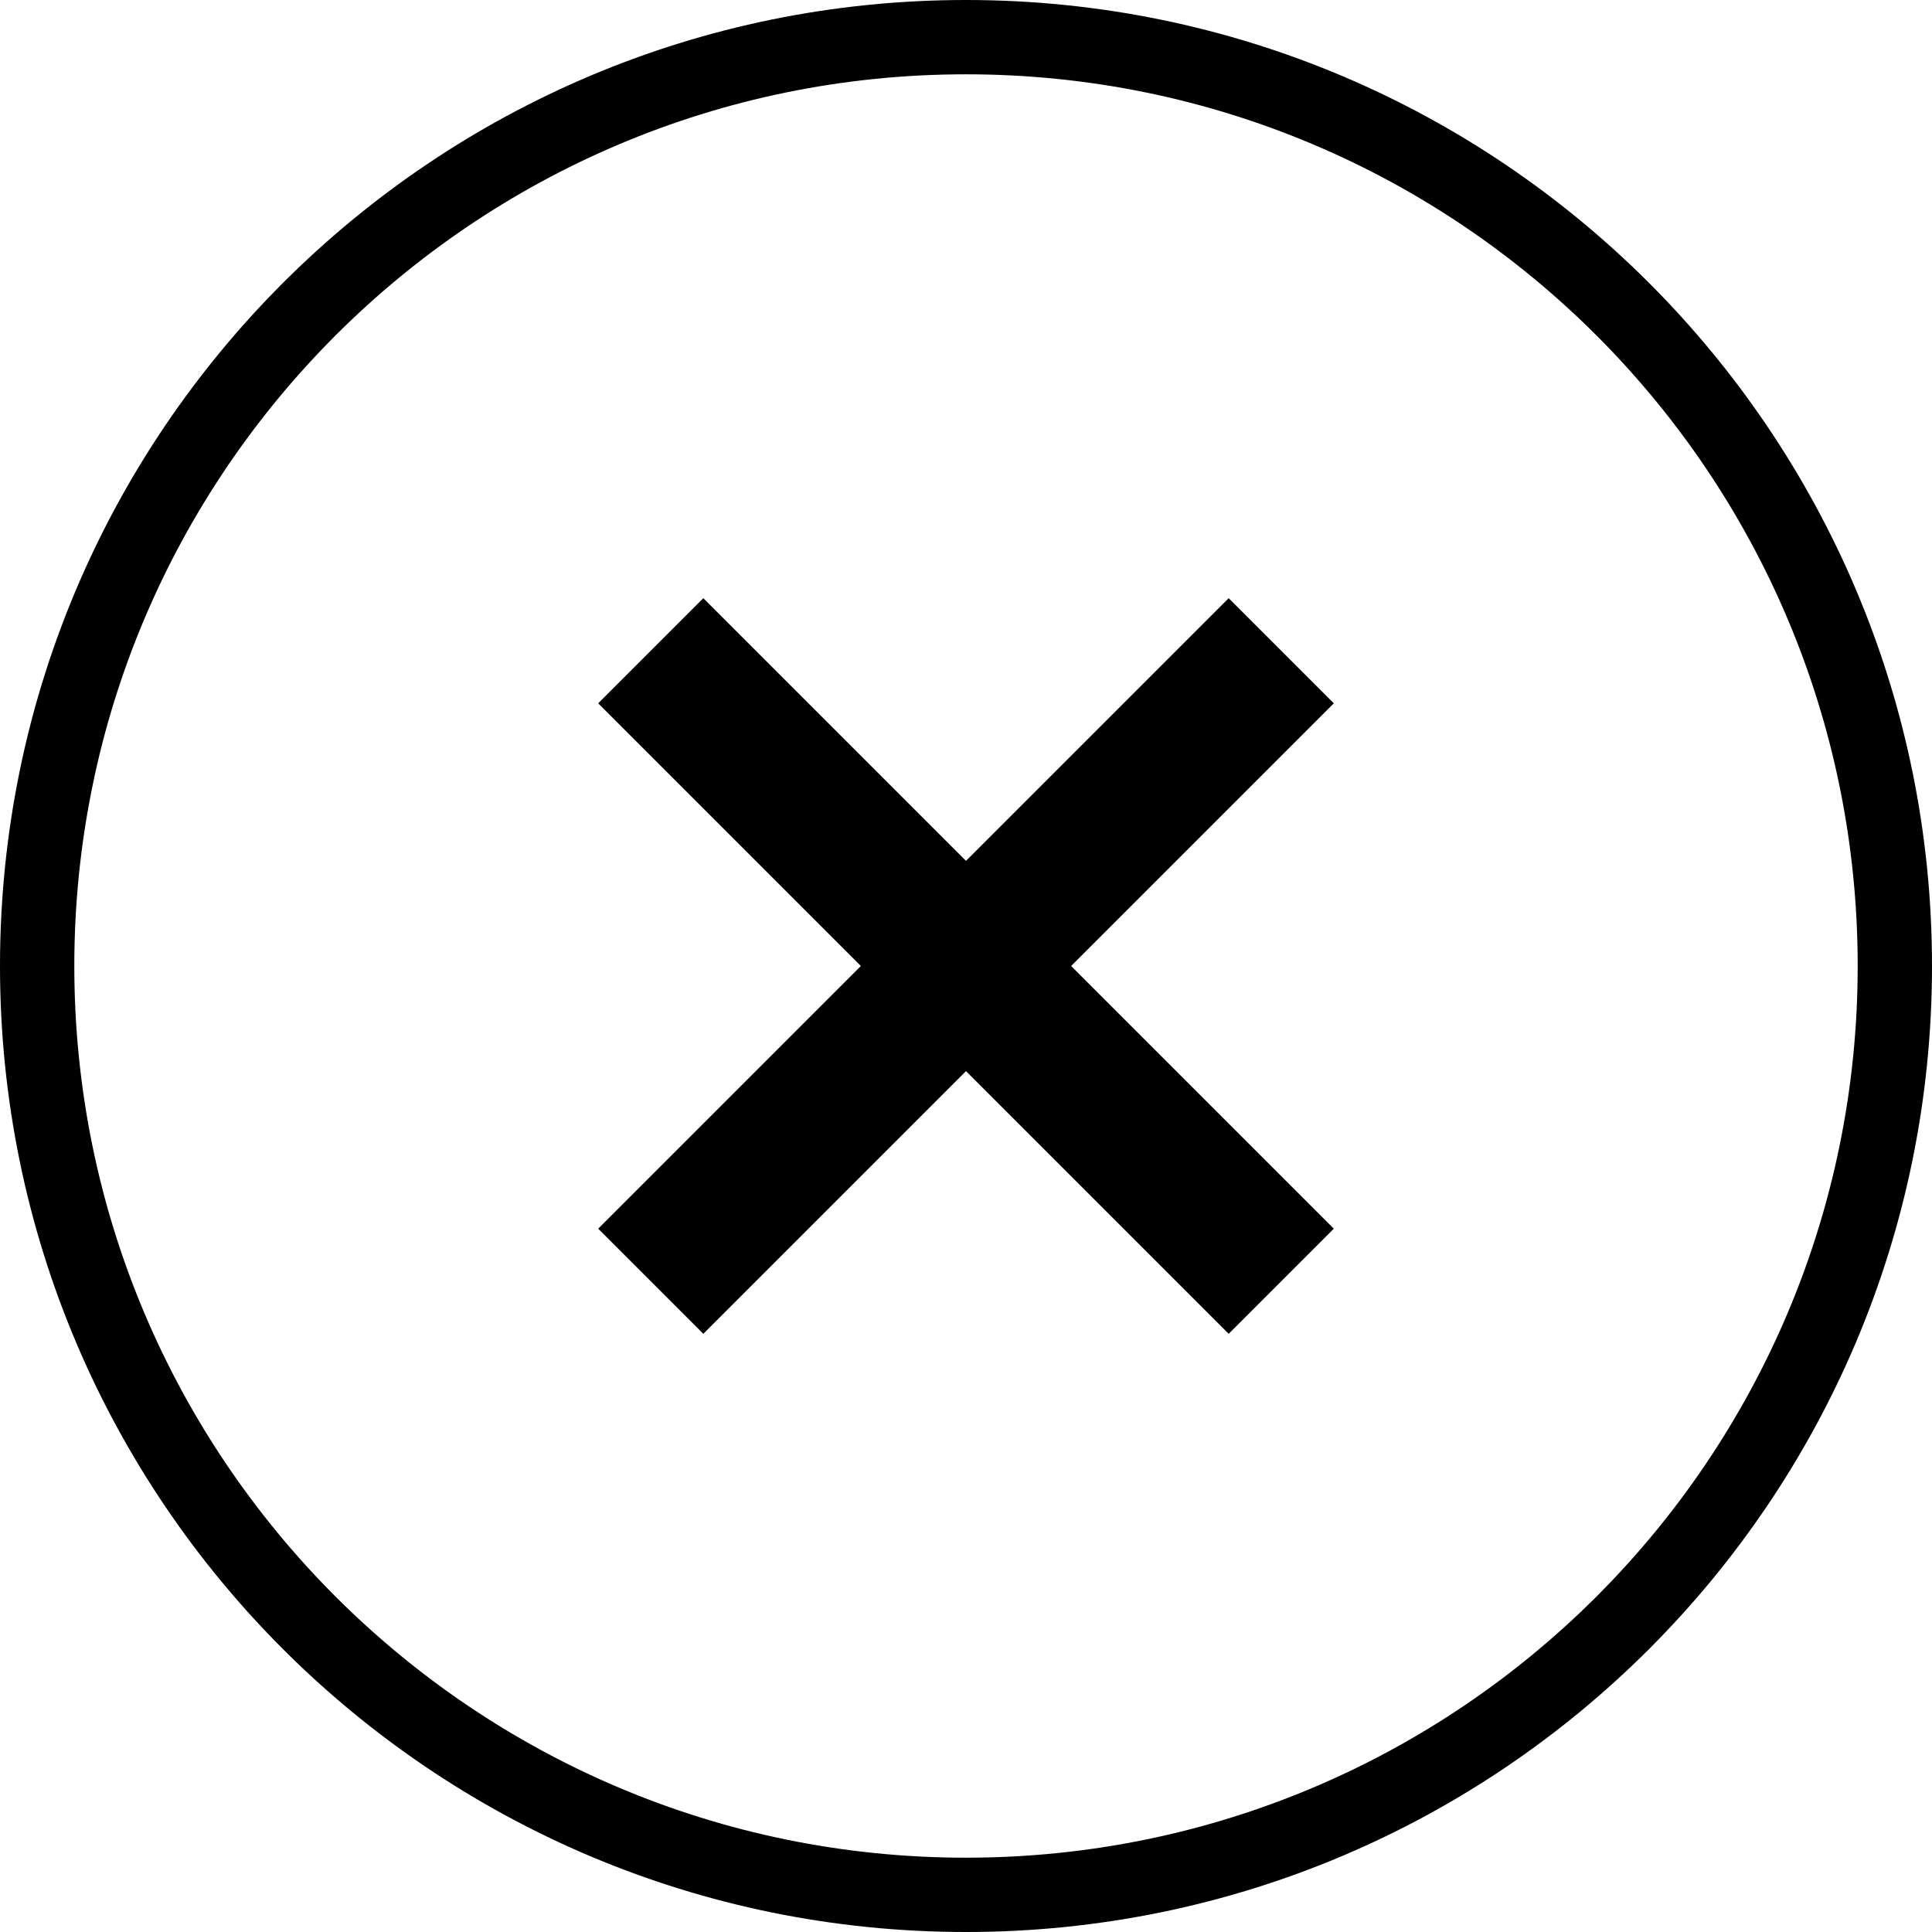
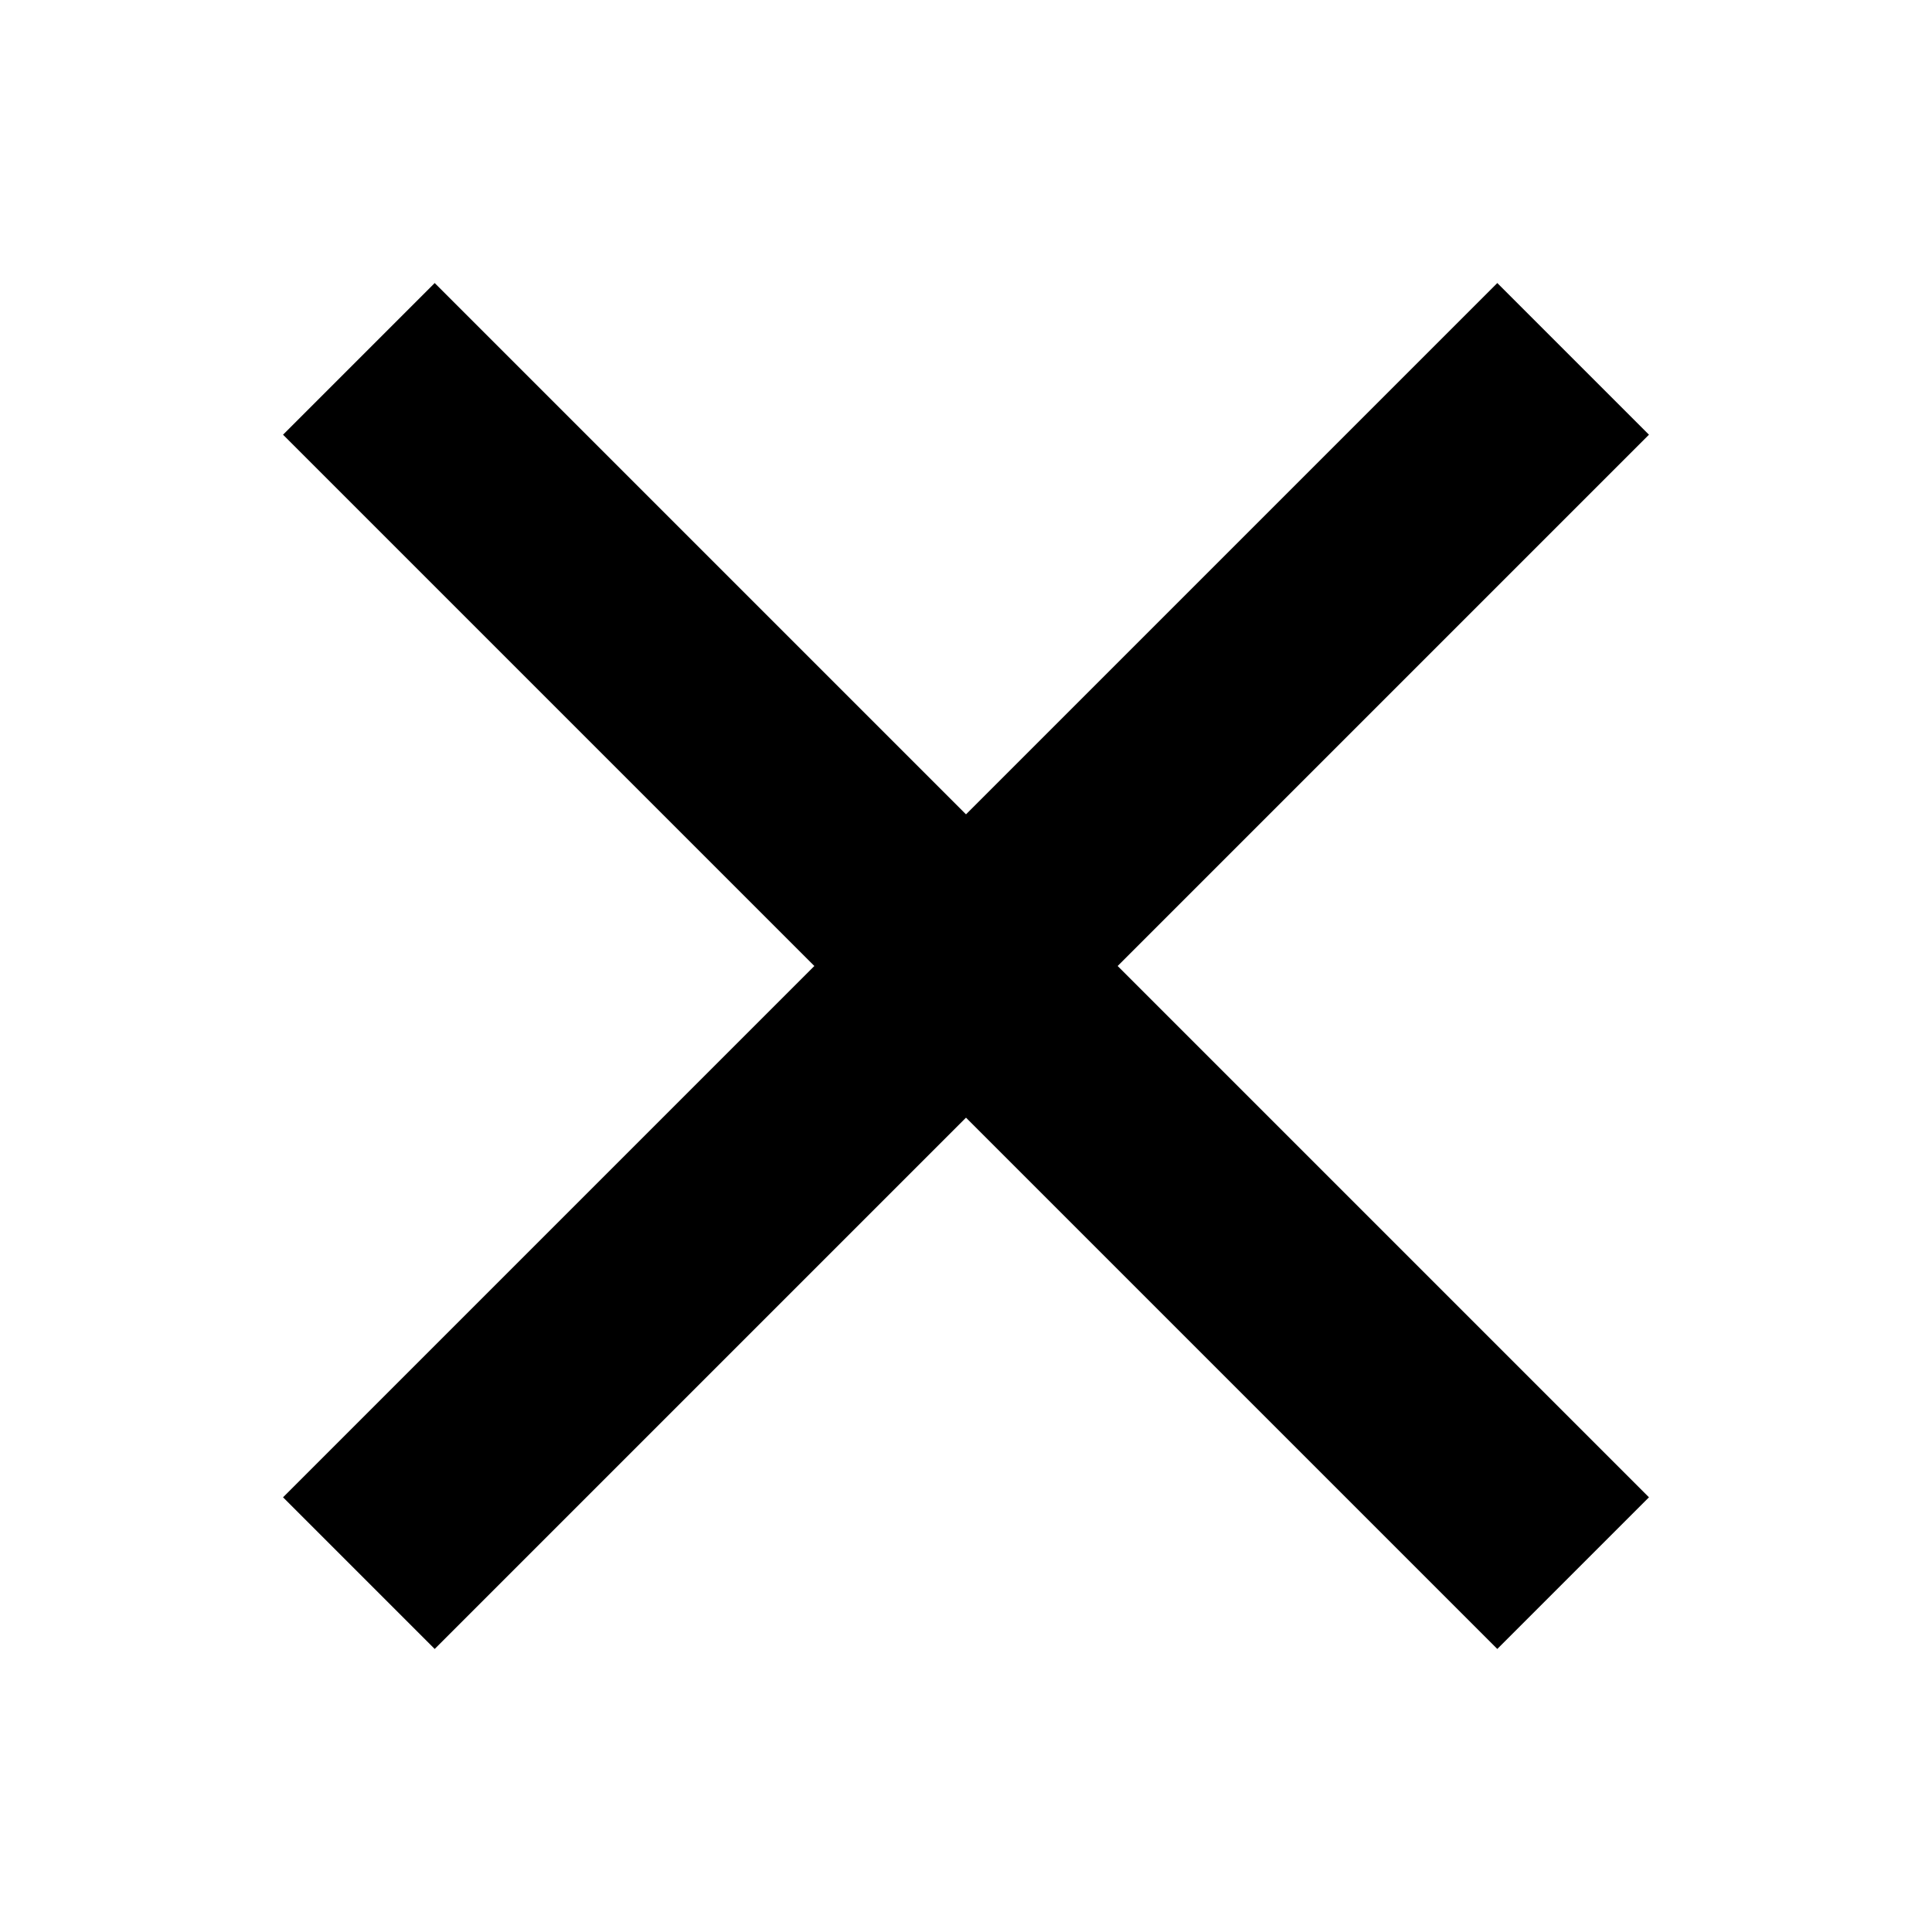
- <svg viewBox="0 0 52 52">
-   <path d="M26 0a26 26 0 1 0 26 26A26 26 0 0 0 26 0zm0 50a24 24 0 1 1 24-24 24 24 0 0 1-24 24z" />
-   <path d="M33.07 16.1L26 23.17l-7.07-7.07-2.83 2.83L23.17 26l-7.07 7.07 2.83 2.83L26 28.83l7.07 7.07 2.83-2.83L28.83 26l7.07-7.07-2.83-2.83z" />
+ <svg xmlns="http://www.w3.org/2000/svg" data-name="图层 1" viewBox="0 0 40 40">
+   <path fill-rule="evenodd" d="M31 5.86L34.14 9l-11 11 11 11L31 34.14l-11-11-11 11L5.86 31l11-11-11-11L9 5.86l11 11 11-11z" />
</svg>
